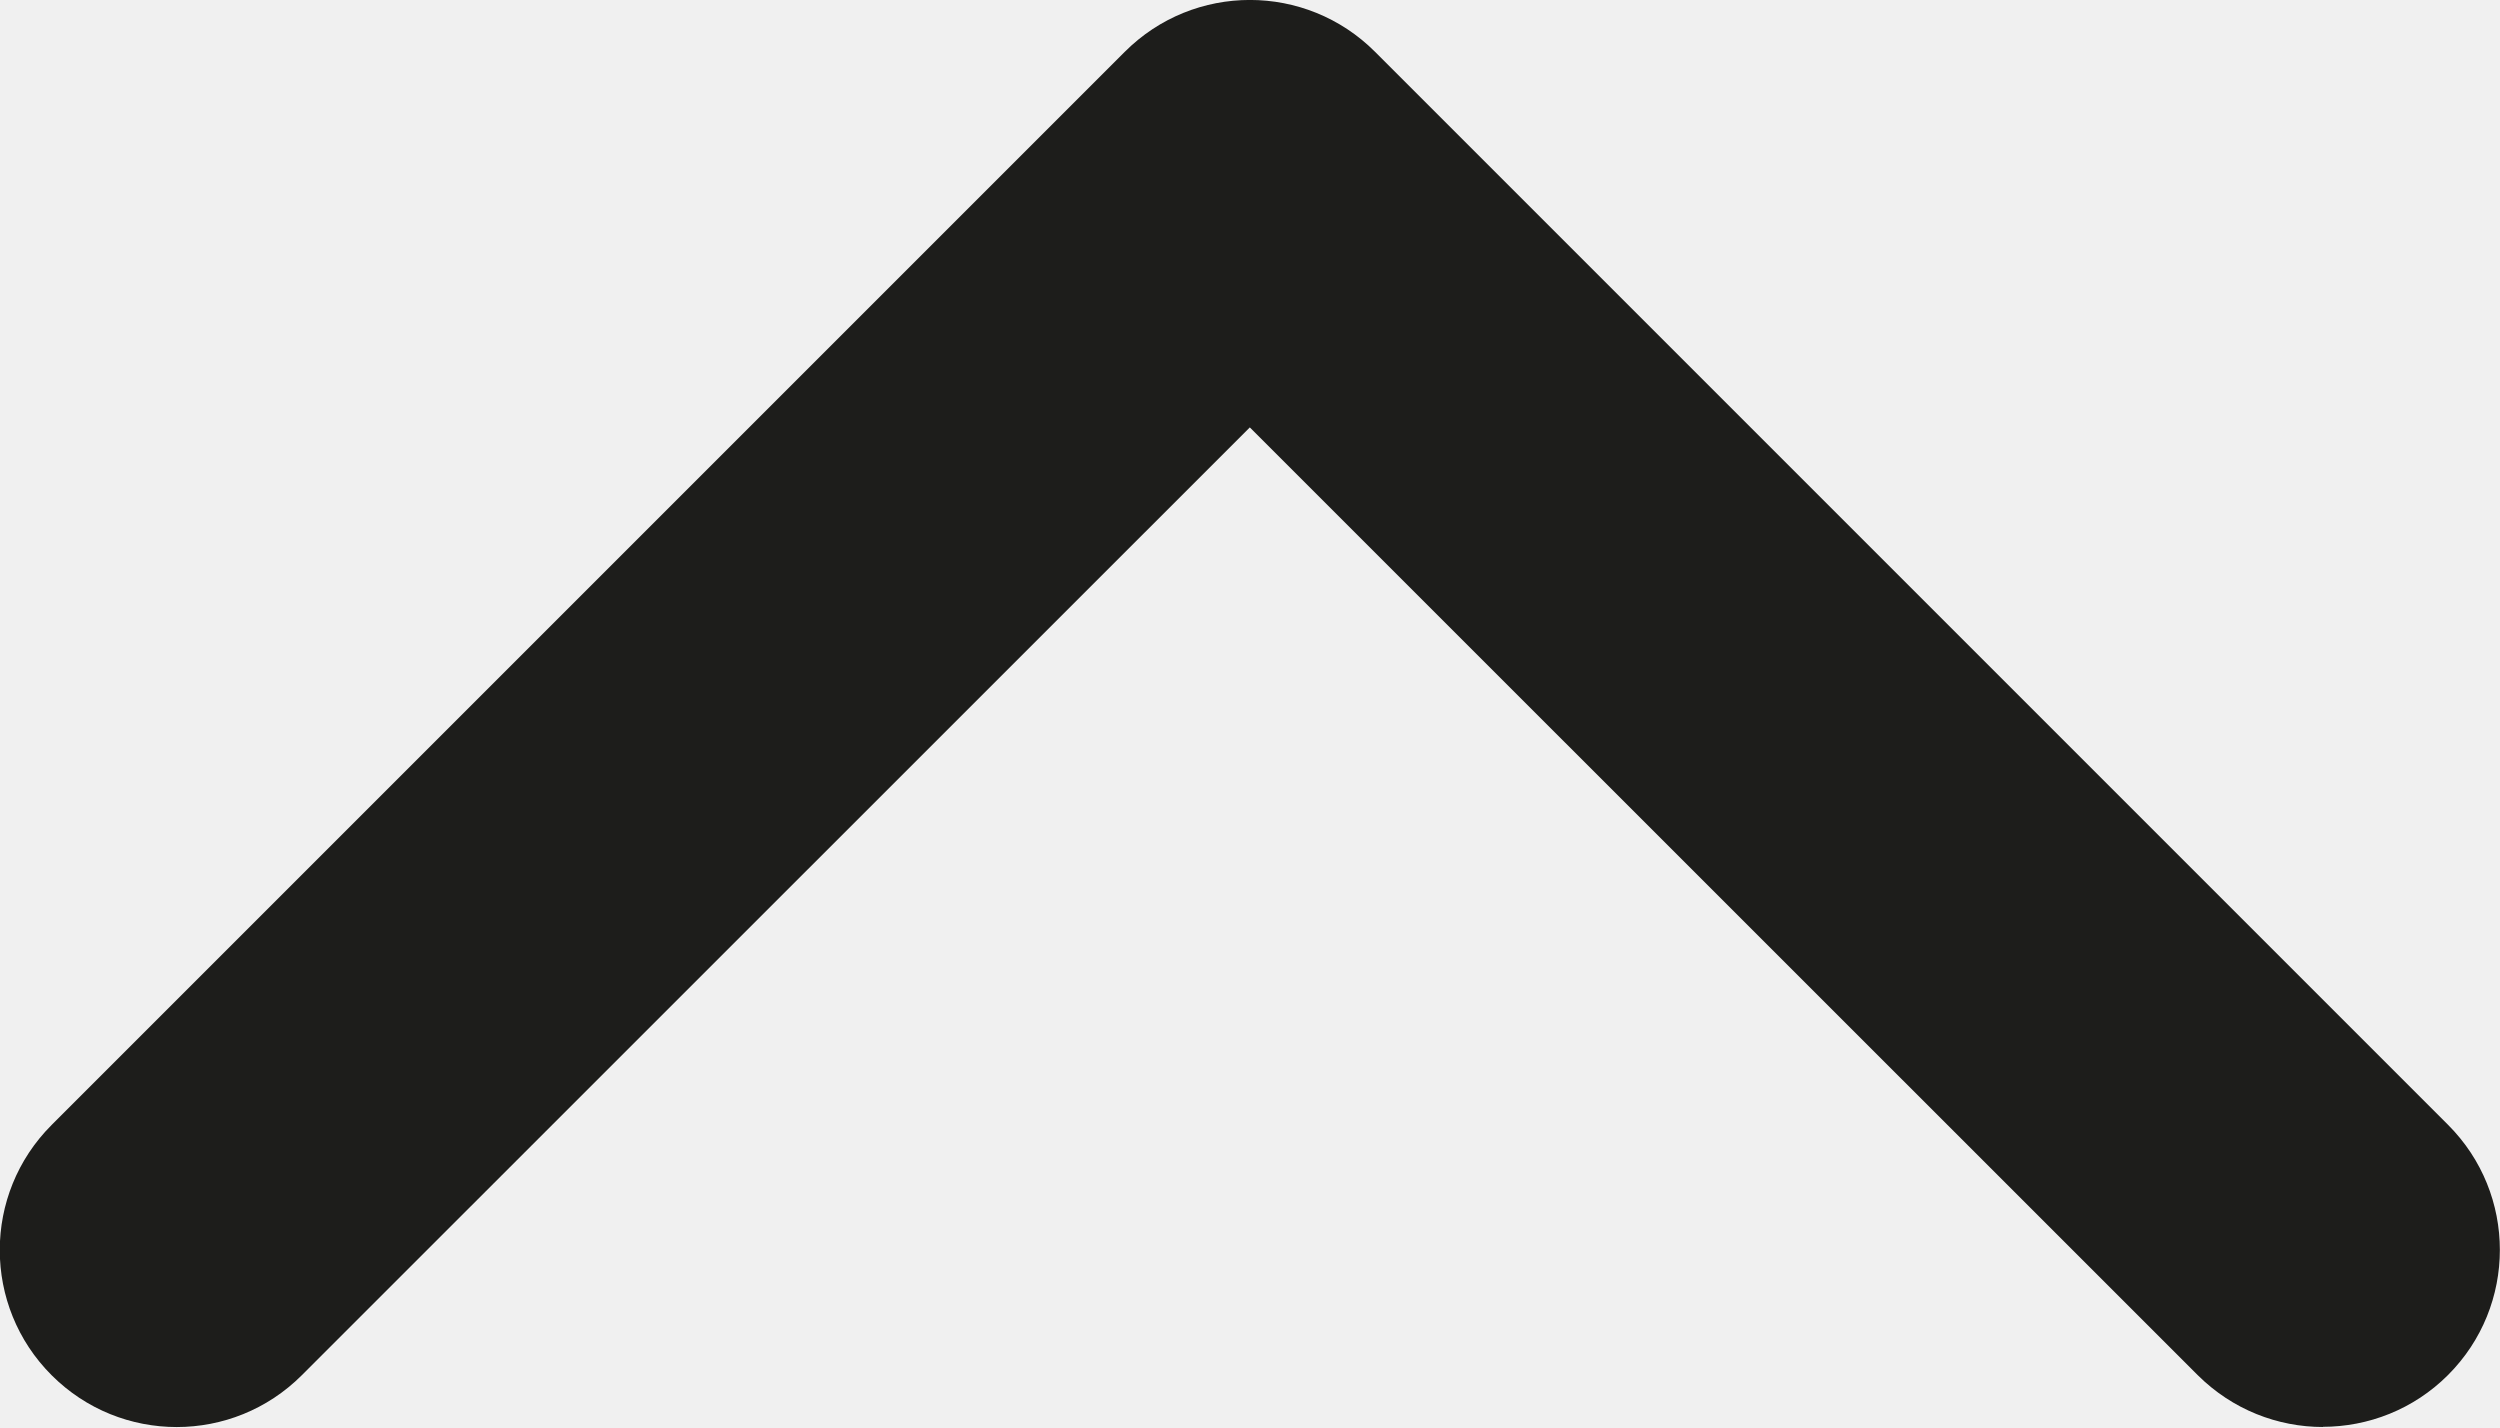
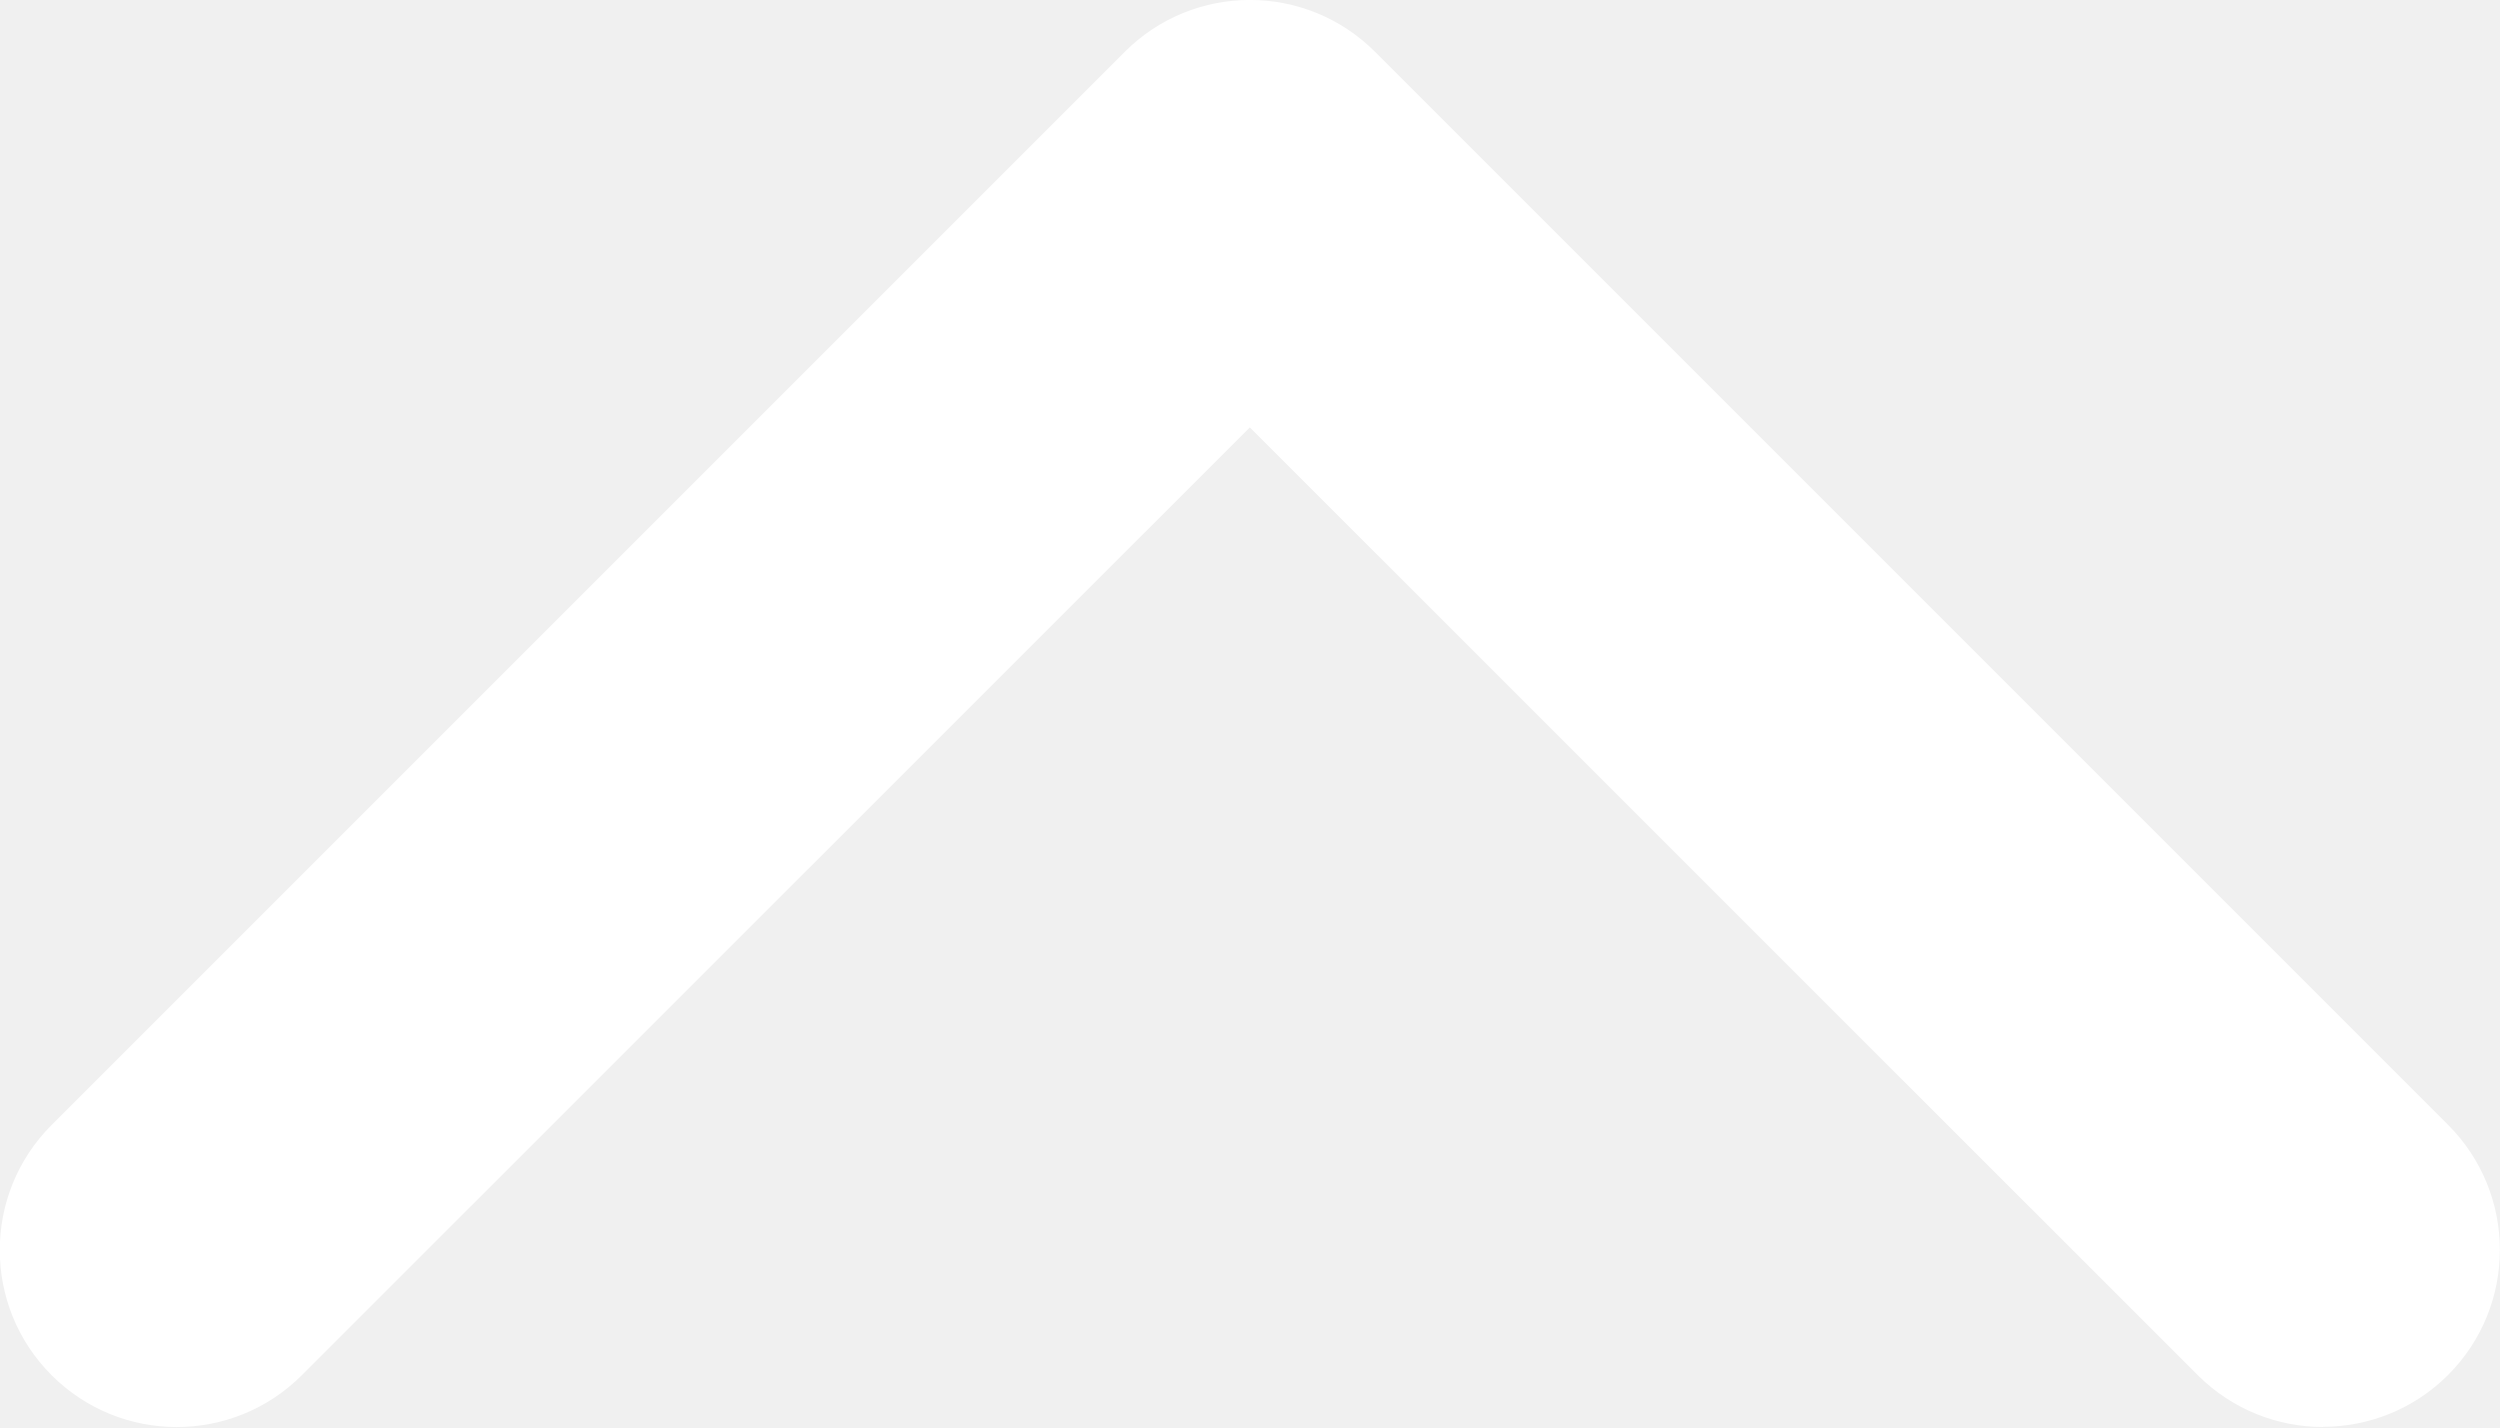
<svg xmlns="http://www.w3.org/2000/svg" id="Calque_2" data-name="Calque 2" viewBox="0 0 134.18 76.59">
  <defs>
    <style>
      .cls-1 {
-         fill: #1d1d1b;
+         fill: #fff;
        stroke-width: 0px;
      }
    </style>
  </defs>
  <g id="Calque_1-2" data-name="Calque 1">
    <path class="cls-1" d="M124.68,76.59c-2.43,0-4.86-.93-6.72-2.78l-50.88-50.87-50.88,50.87c-3.71,3.71-9.72,3.71-13.43,0s-3.71-9.72,0-13.43L60.37,2.78c3.71-3.71,9.72-3.71,13.43,0l57.59,57.59c3.71,3.71,3.71,9.72,0,13.43-1.85,1.85-4.29,2.78-6.72,2.78Z" />
  </g>
</svg>
